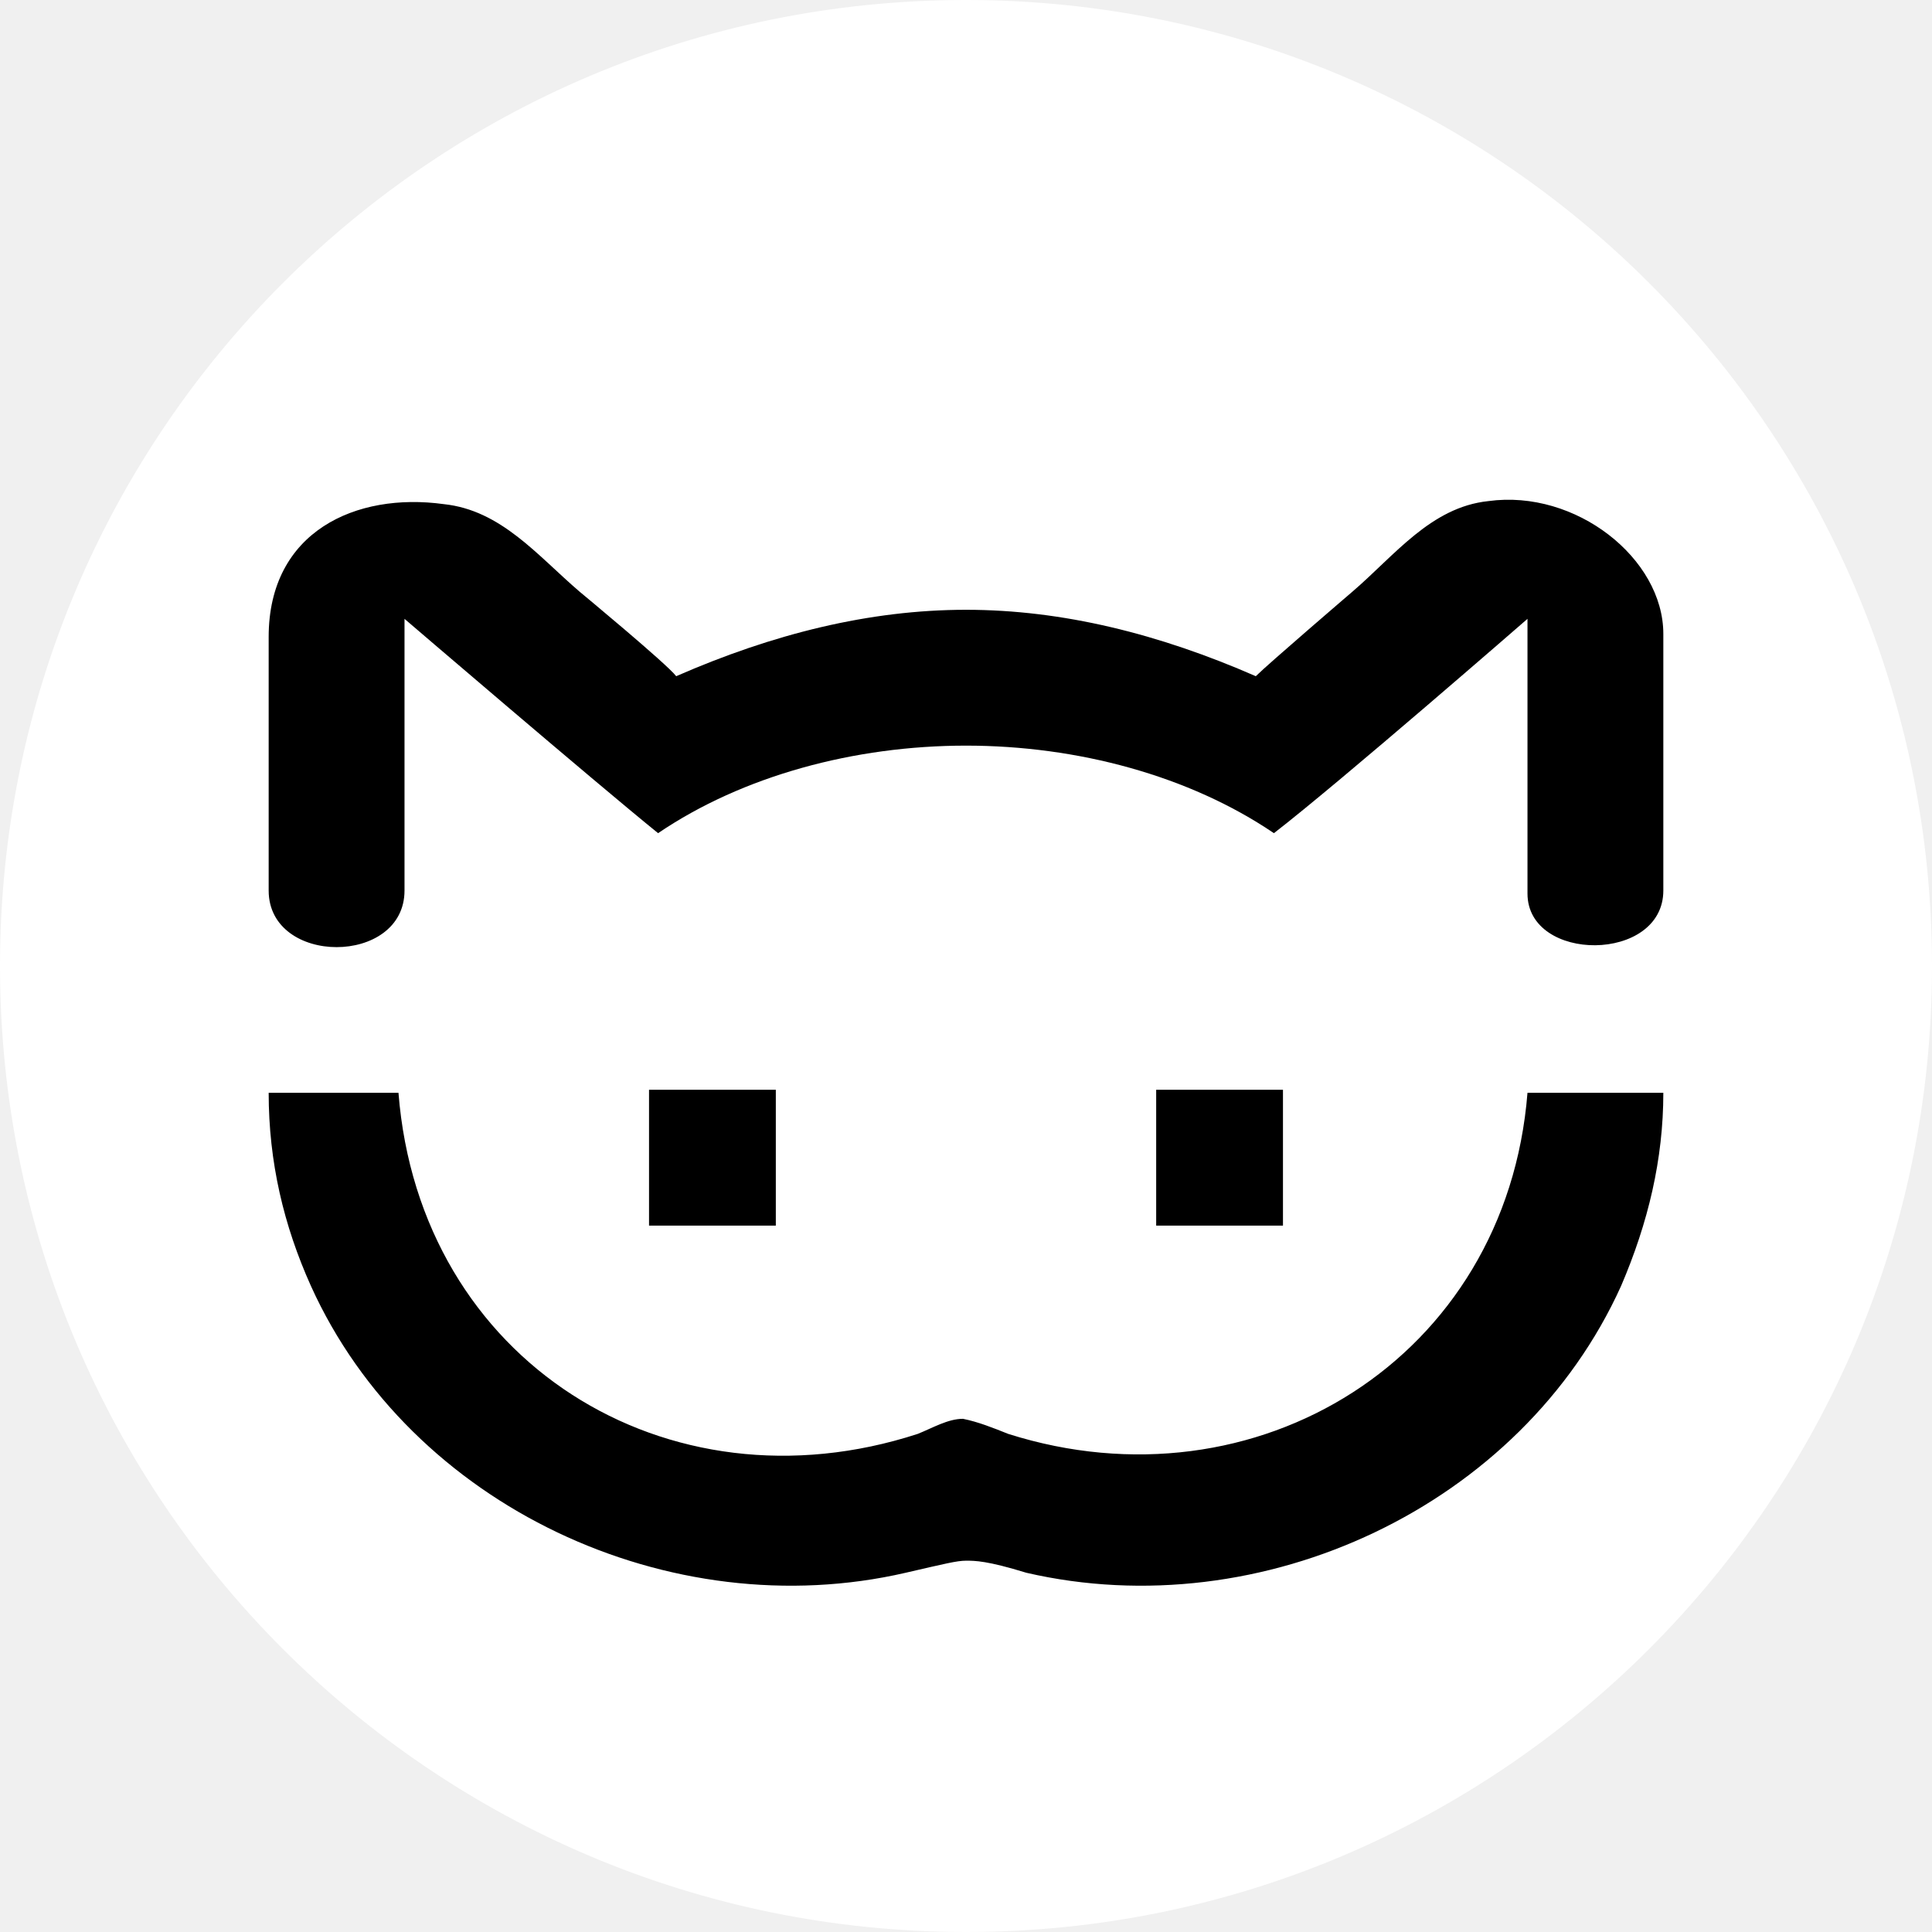
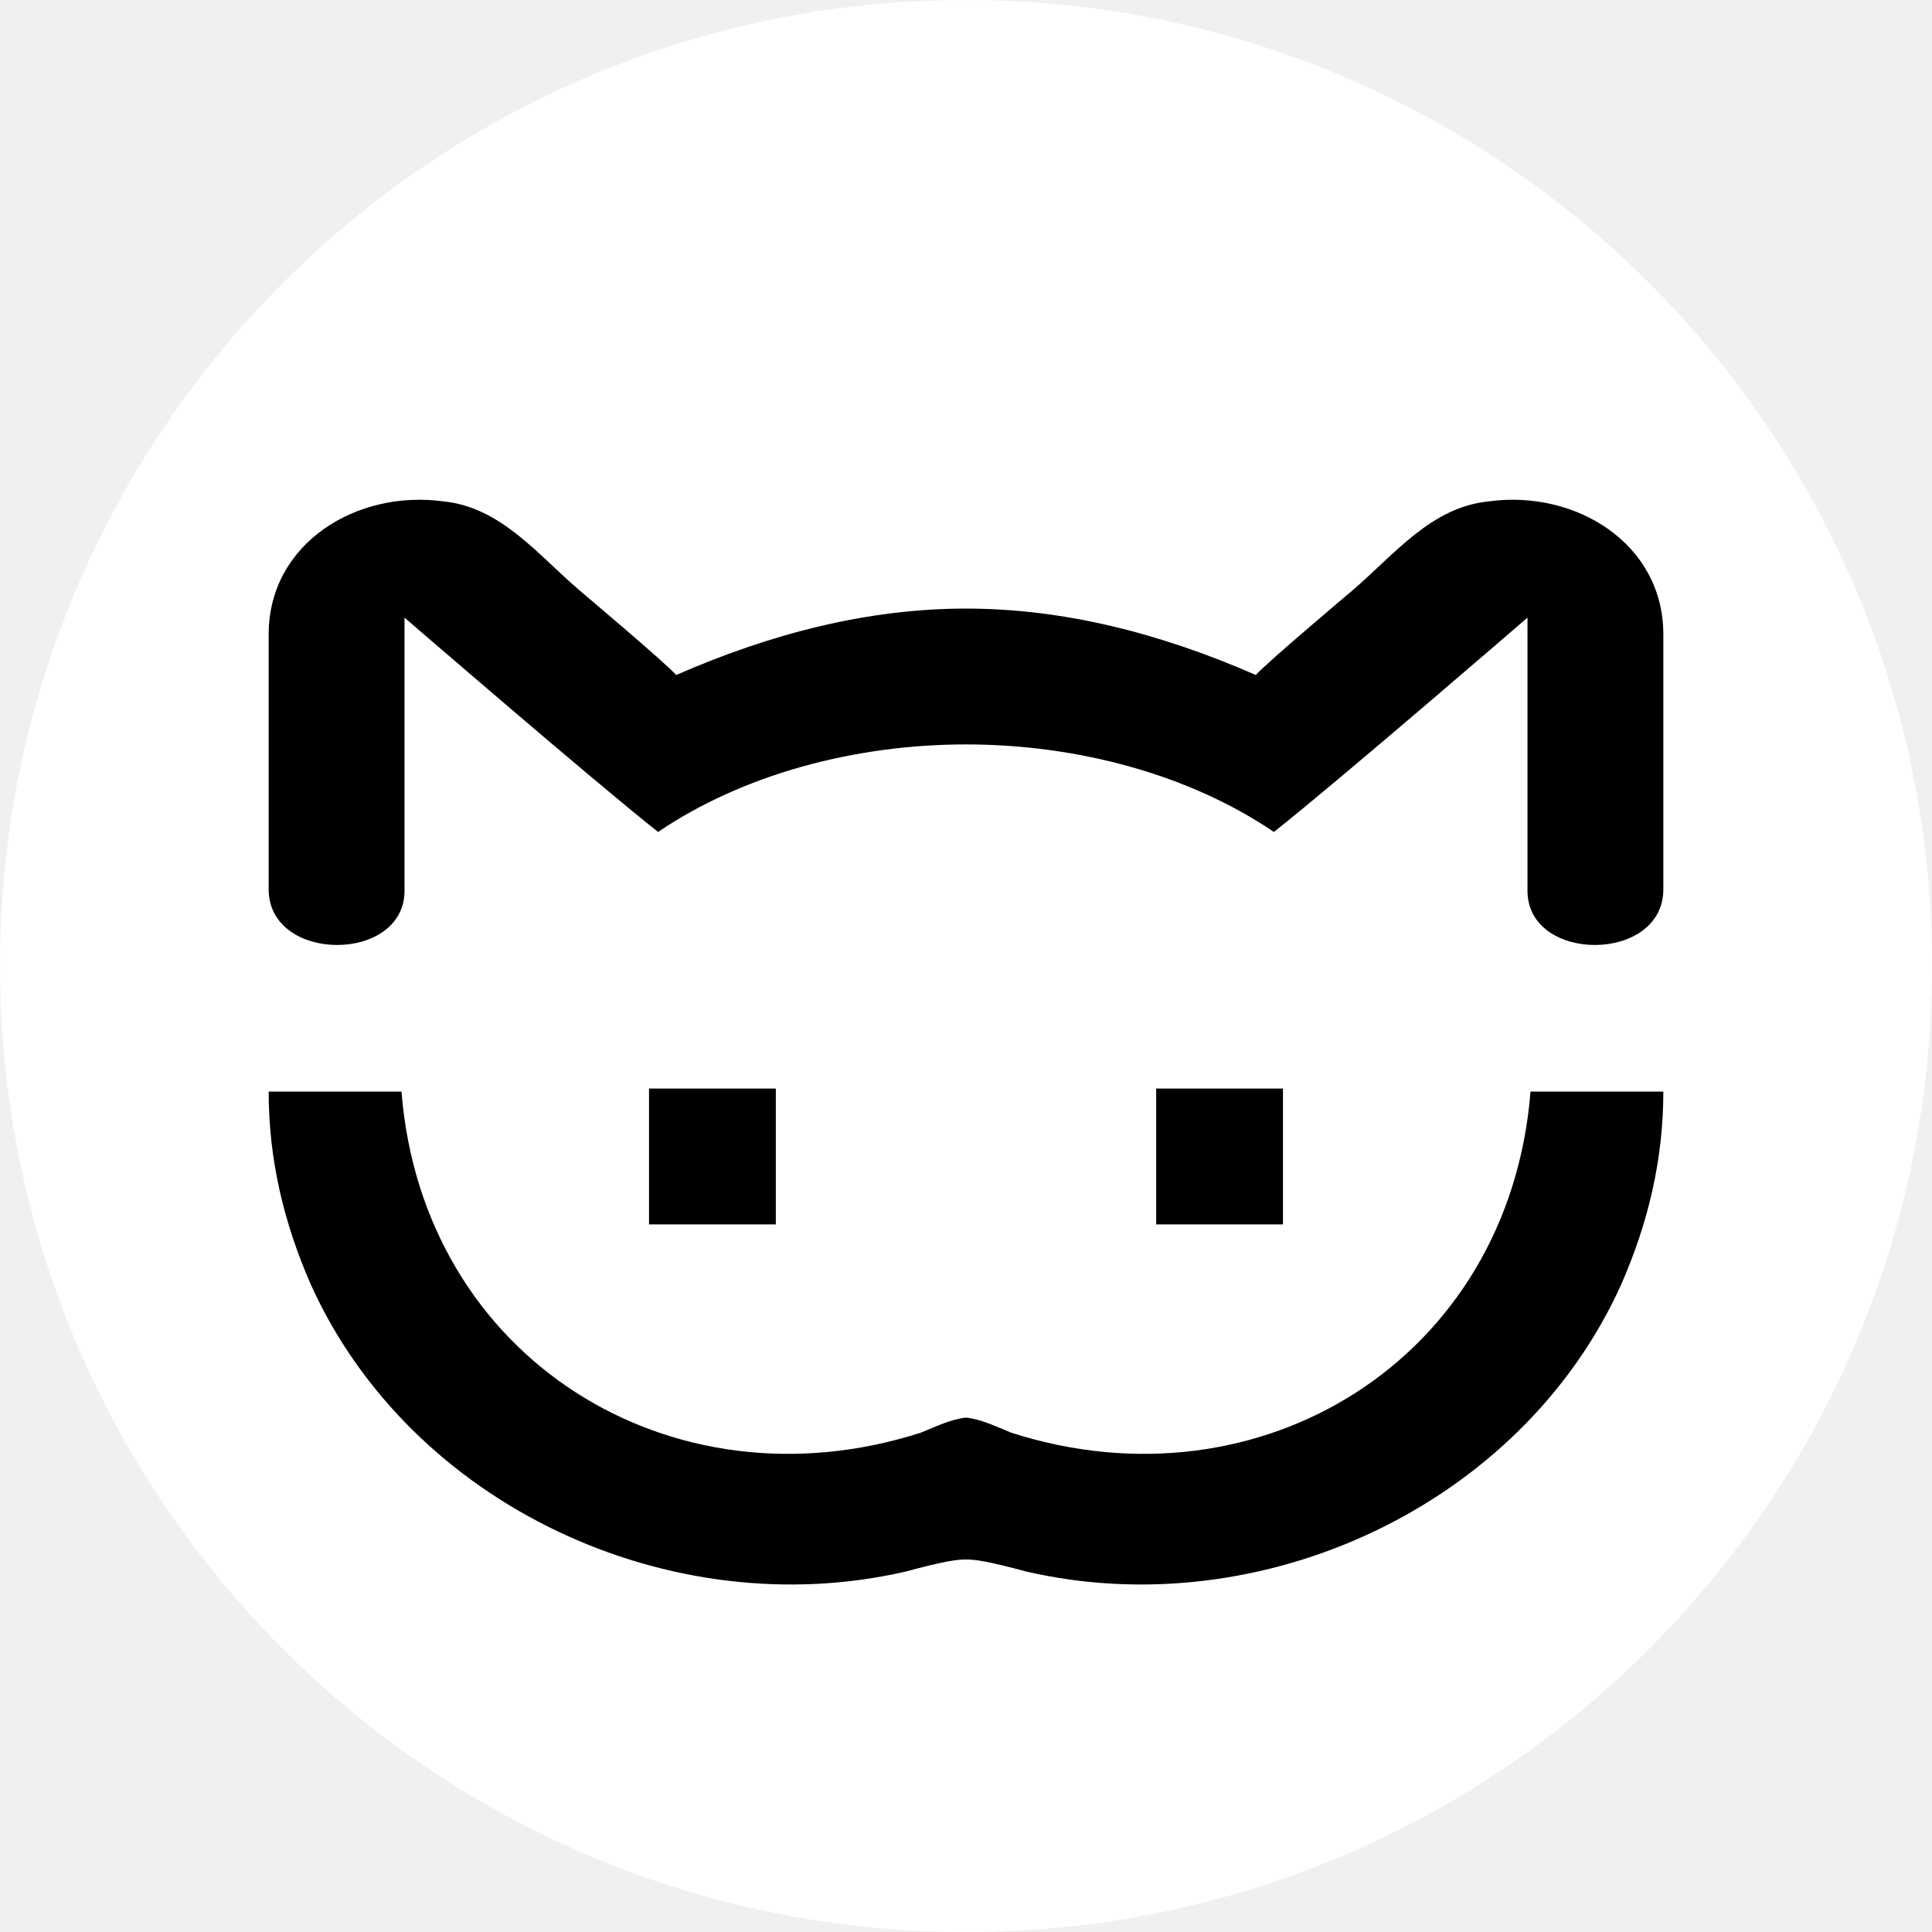
- <svg xmlns="http://www.w3.org/2000/svg" version="1.1" width="64" height="64">
-   <svg width="64" height="64" viewBox="0 0 64 64" aria-hidden="true">
-     <circle cx="32" cy="32" r="32" fill="#fff" />
-     <path d="M38.3,40.6v-4.5h4.2v4.5h-4.2Z" fill="#000" />
-     <path d="M22.9,40.6h-1.4v-4.5h4.2v4.5h-2.8Z" fill="#000" />
-     <path d="M55.1,21c0-2.5-2.9-4.8-5.8-4.4-1.9.2-3.1,1.8-4.5,3,0,0-2.8,2.4-3.2,2.8-3.2-1.4-6.4-2.2-9.6-2.2s-6.4.8-9.6,2.2c-.3-.4-3.2-2.8-3.2-2.8-1.4-1.2-2.6-2.7-4.5-2.9-2.9-.4-5.8.9-5.8,4.4v8.4c0,2.5,4.5,2.5,4.5,0v-9s6.3,5.4,8.4,7.1c2.8-1.9,6.5-2.9,10.2-2.9s7.4,1,10.2,2.9c2.2-1.7,8.4-7.1,8.4-7.1v9.1c0,2.3,4.5,2.3,4.5-.1v-8.6Z" fill="#000" />
-     <path d="M50.6,36.2c-.7,8.8-9,13.9-17.2,11.3-.5-.2-1-.4-1.5-.5-.5,0-1,.3-1.5.5-8.3,2.7-16.5-2.4-17.2-11.3h-4.3c0,2.3.5,4.4,1.4,6.4,3.3,7.3,11.9,11.3,19.7,9.5,1.3-.3,1.7-.4,2-.4s.7,0,2,.4c7.8,1.8,16.4-2.2,19.7-9.5.9-2.1,1.4-4.2,1.4-6.4h-4.5Z" fill="#000" />
-   </svg>
-   <style>@media (prefers-color-scheme: light) { :root { filter: none; } }
- @media (prefers-color-scheme: dark) { :root { filter: none; } }
- </style>
+ <svg xmlns="http://www.w3.org/2000/svg" id="a" viewBox="0 0 64 64">
+   <defs>
+     <style>.b{fill:#fff;}</style>
+   </defs>
+   <circle class="b" cx="32" cy="32" r="32" />
+   <path d="M38.3,40.56v-4.5h4.2v4.5h-4.2Z" />
+   <path d="M21.5,40.56v-4.5h4.2v4.5h-4.2Z" />
+   <path d="M55.1,21.01c0-3-2.9-4.8-5.8-4.4-1.9.2-3.1,1.75-4.5,2.95,0,0-2.85,2.4-3.2,2.8-3.2-1.4-6.4-2.2-9.6-2.2s-6.4.8-9.6,2.2c-.35-.4-3.2-2.8-3.2-2.8-1.4-1.2-2.6-2.75-4.5-2.95-2.9-.4-5.8,1.4-5.8,4.4v8.45c0,2.45,4.5,2.45,4.5.05v-9.05s6.25,5.4,8.4,7.1c2.8-1.9,6.5-2.9,10.2-2.9s7.4,1,10.2,2.9c2.15-1.7,8.4-7.1,8.4-7.1v9.05c0,2.4,4.5,2.4,4.5-.05v-8.45Z" />
+   <path d="M50.7,36.16c-.7,8.85-8.95,13.95-17.2,11.3-.5-.2-1-.45-1.5-.5-.5.05-1,.3-1.5.5-8.25,2.65-16.5-2.45-17.2-11.3h-4.4c0,2.25.5,4.35,1.4,6.4,3.3,7.3,11.9,11.3,19.7,9.5,1.3-.35,1.7-.4,2-.4s.7.05,2,.4c7.8,1.8,16.4-2.2,19.7-9.5.9-2.05,1.4-4.15,1.4-6.4h-4.4Z" />
</svg>
